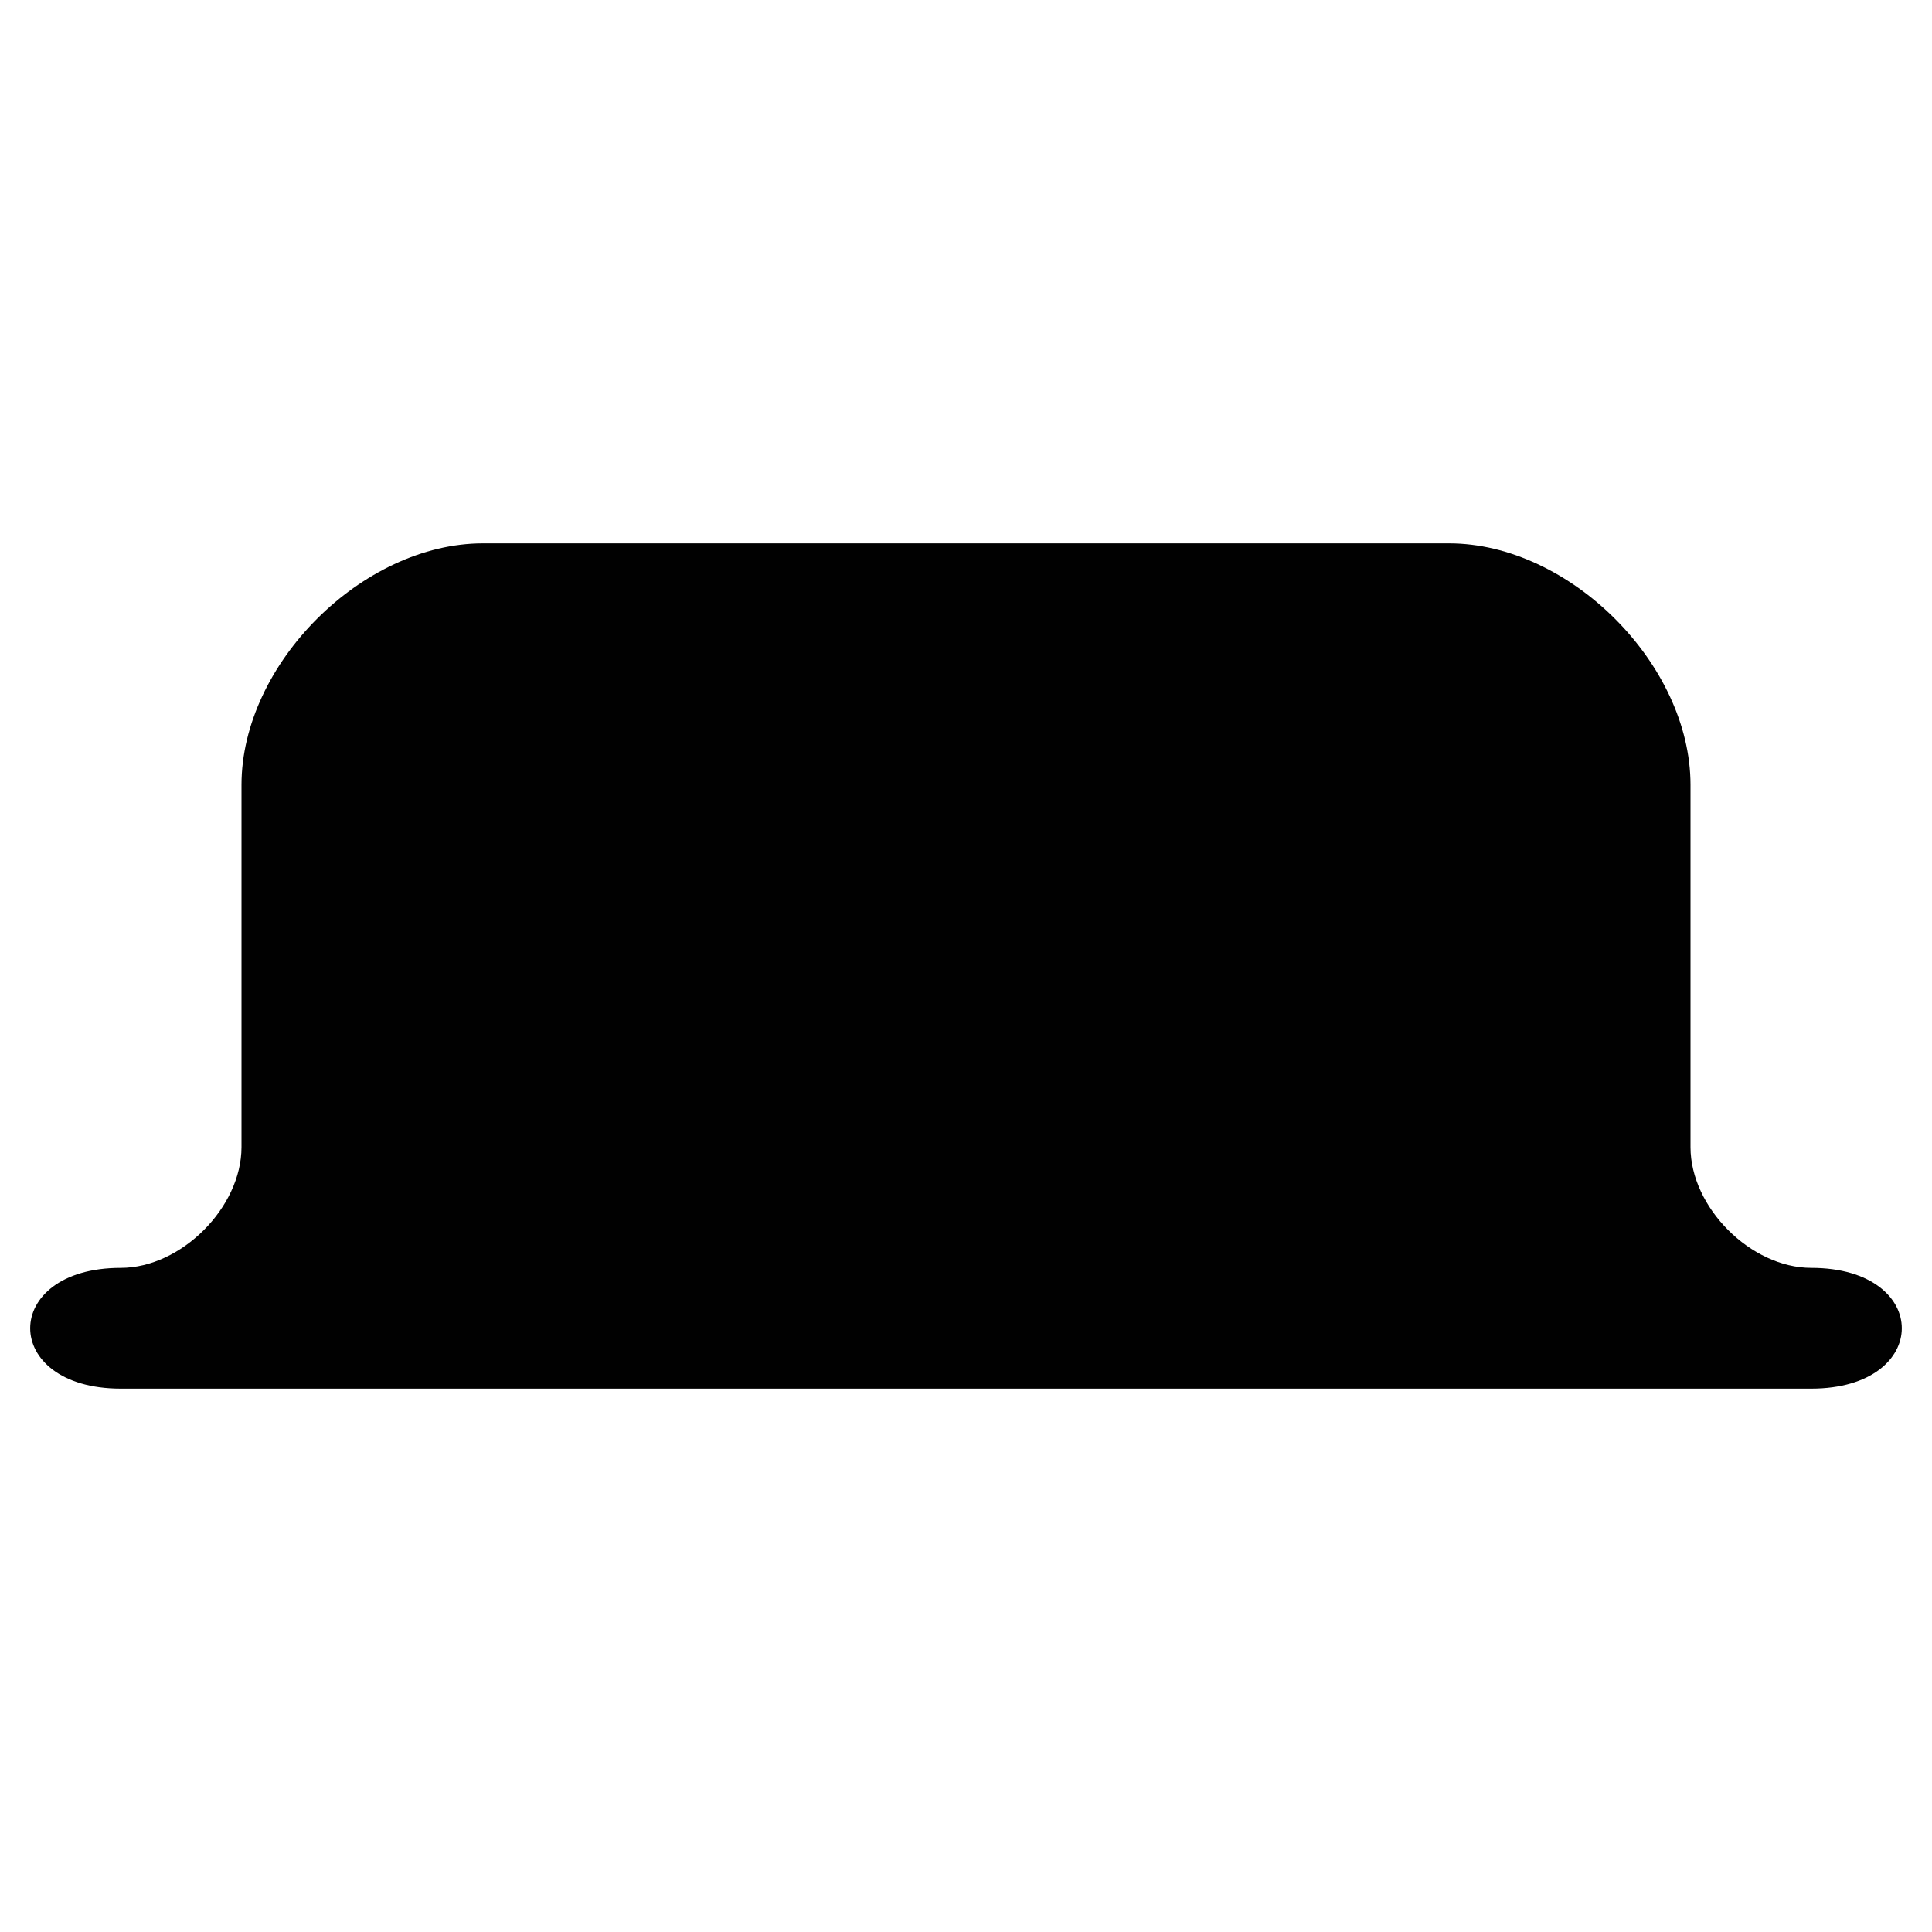
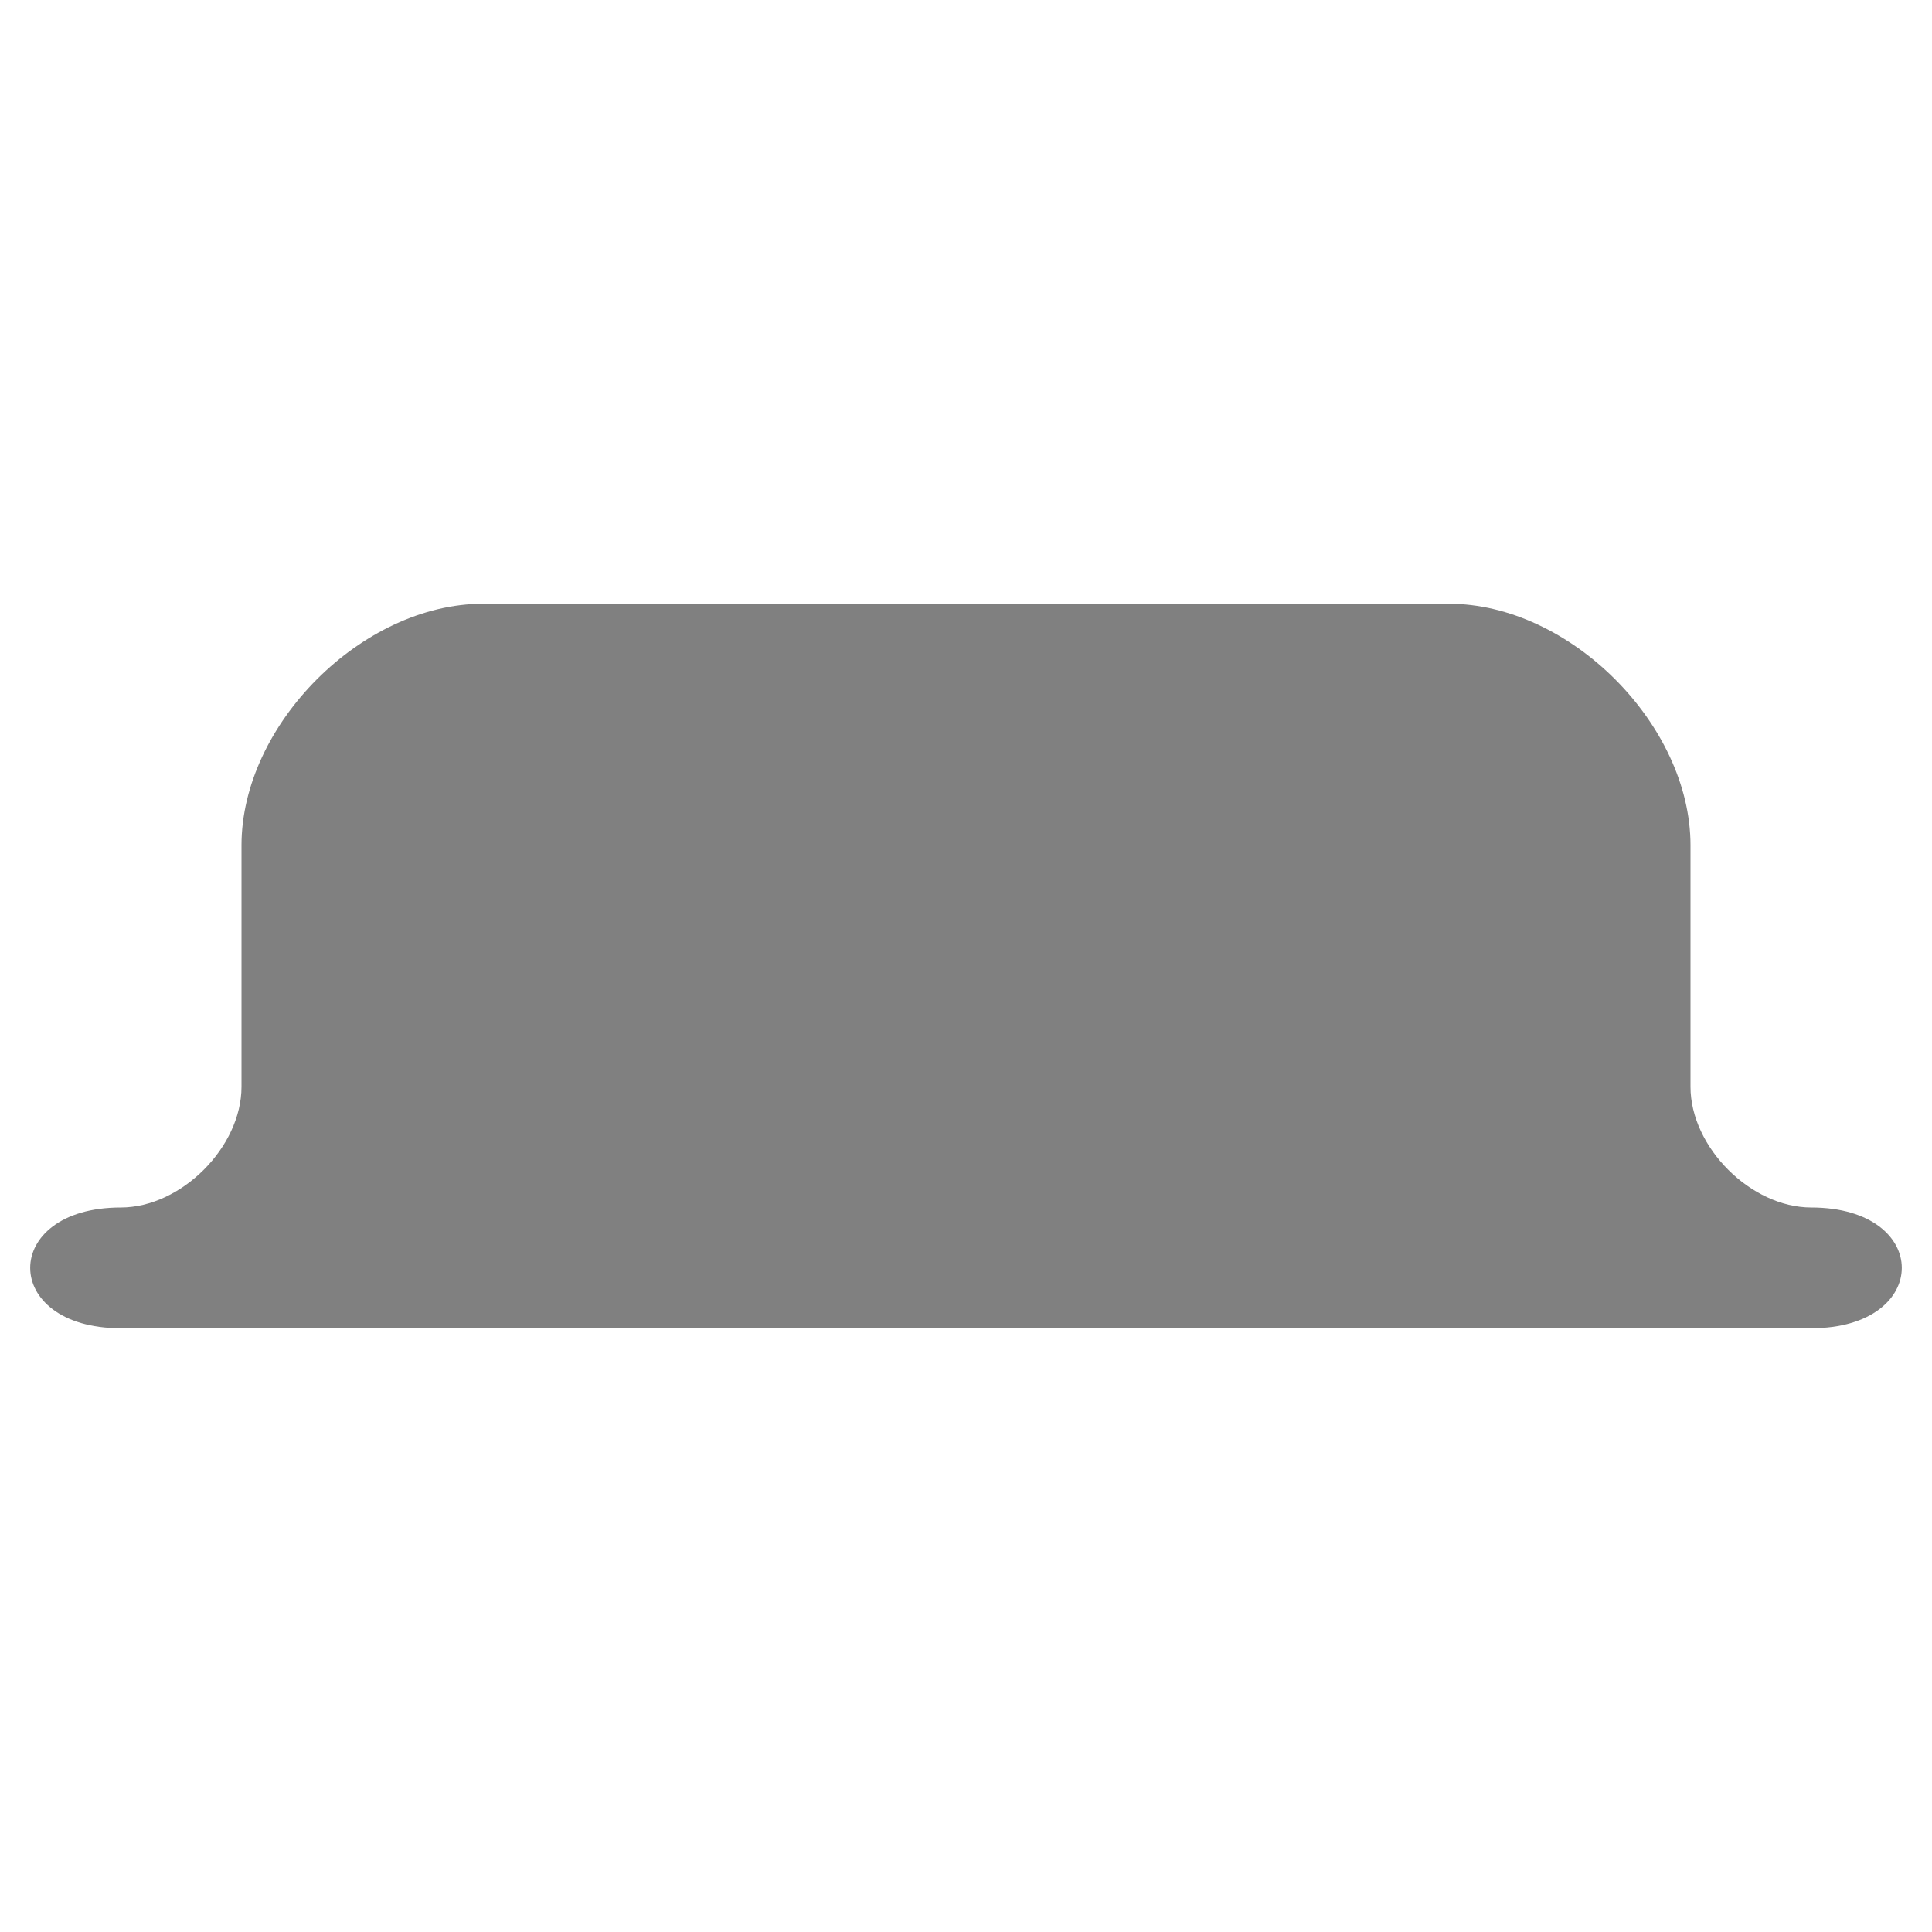
<svg xmlns="http://www.w3.org/2000/svg" id="svg10" version="1.1" viewBox="0 0 96 96" height="96" width="96">
  <defs id="defs14" />
-   <path style="color:#000000;opacity:0.994;fill:#000000;stroke-linecap:round;stroke-linejoin:round" d="m 24,27 c -6,0 -12,6 -12,12 v 18 c 0,3 -3,6 -6,6 -6,0 -6,6 0,6 h 84 c 6,0 6,-6 0,-6 -3,0 -6,-3 -6,-6 V 39 C 84,33 78,27 72,27 Z" id="rect480" />
+   <path style="color:#000000;opacity:0.994;fill:#808080;stroke-linecap:round;stroke-linejoin:round;fill-opacity:1" d="m 24,30 c -6,0 -12,6 -12,12 v 12 c 0,3 -3,6 -6,6 -6,0 -6,6 0,6 h 84 c 6,0 6,-6 0,-6 -3,0 -6,-3 -6,-6 V 42 C 84,36 78,30 72,30 Z" id="rect480" />
</svg>
